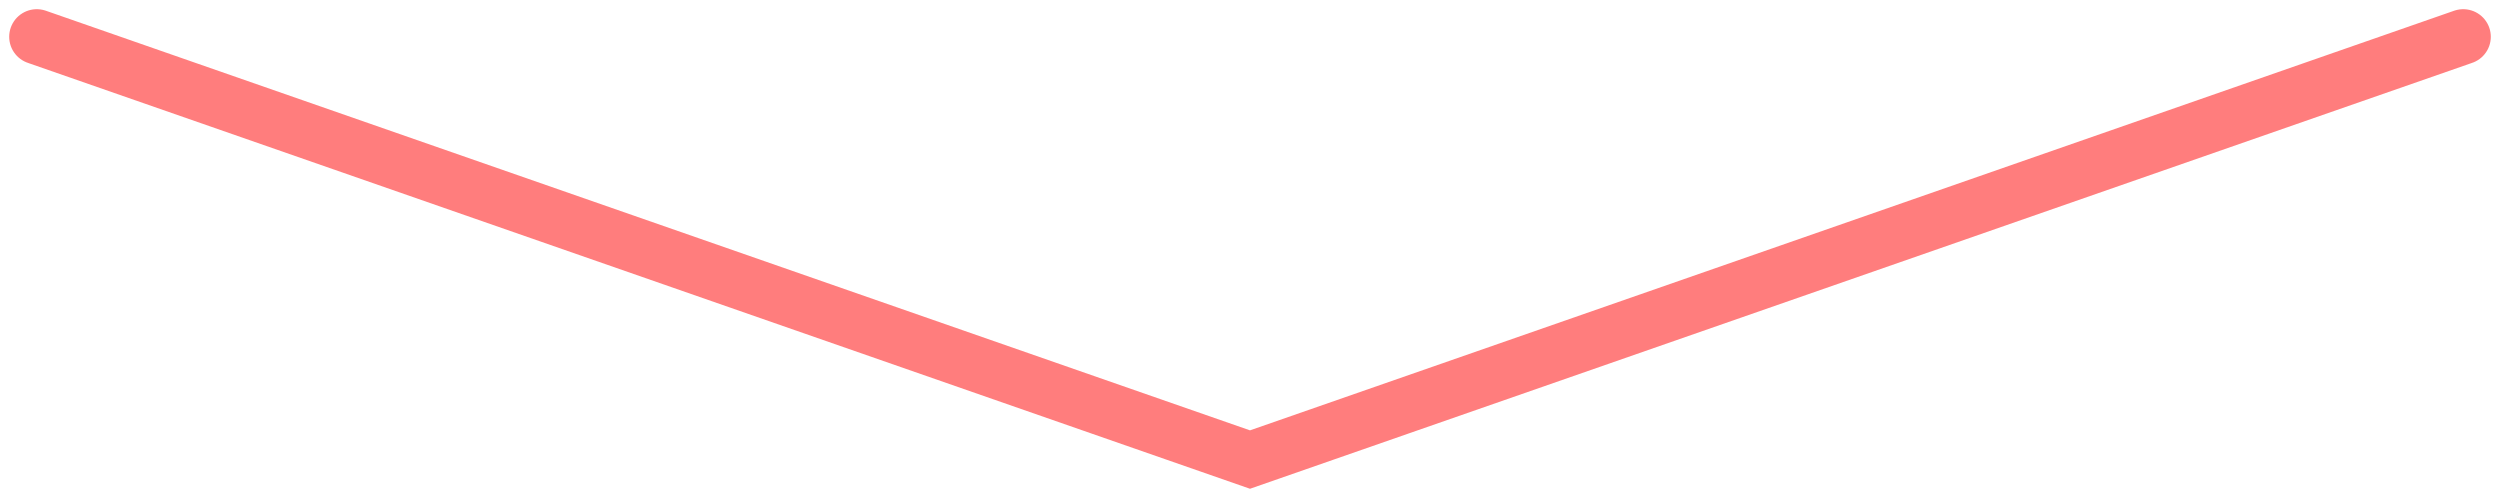
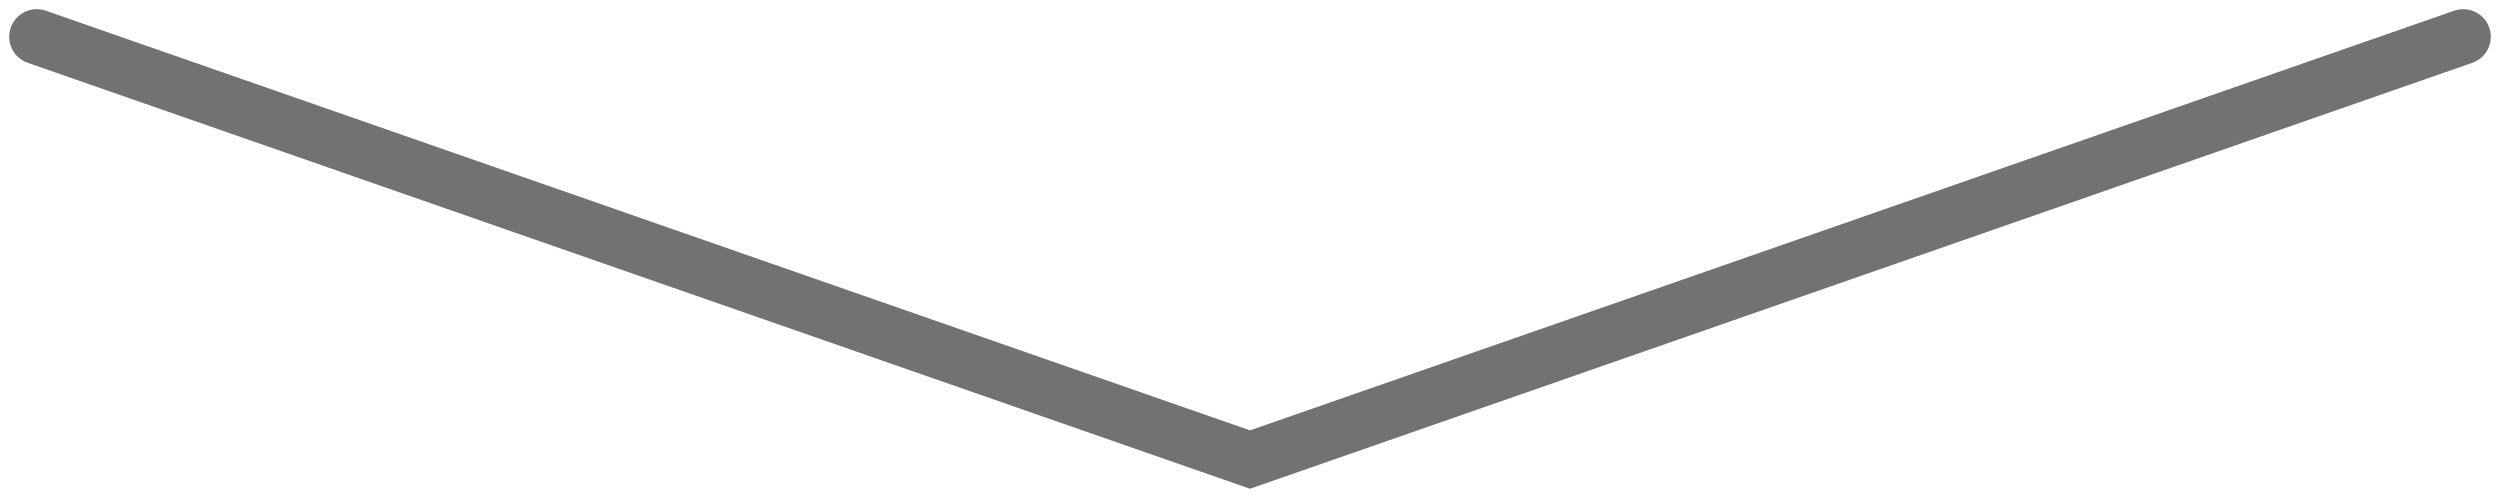
<svg xmlns="http://www.w3.org/2000/svg" width="136" height="27" viewBox="0 0 136 27" fill="none">
-   <path id="Vector 2" d="M134 2L68 25L2 2" stroke="#FF7D7D" stroke-width="3" stroke-linecap="round" />
+   <path id="Vector 2" d="M134 2L68 25L2 2" stroke="#727272" stroke-width="3" stroke-linecap="round" />
</svg>
